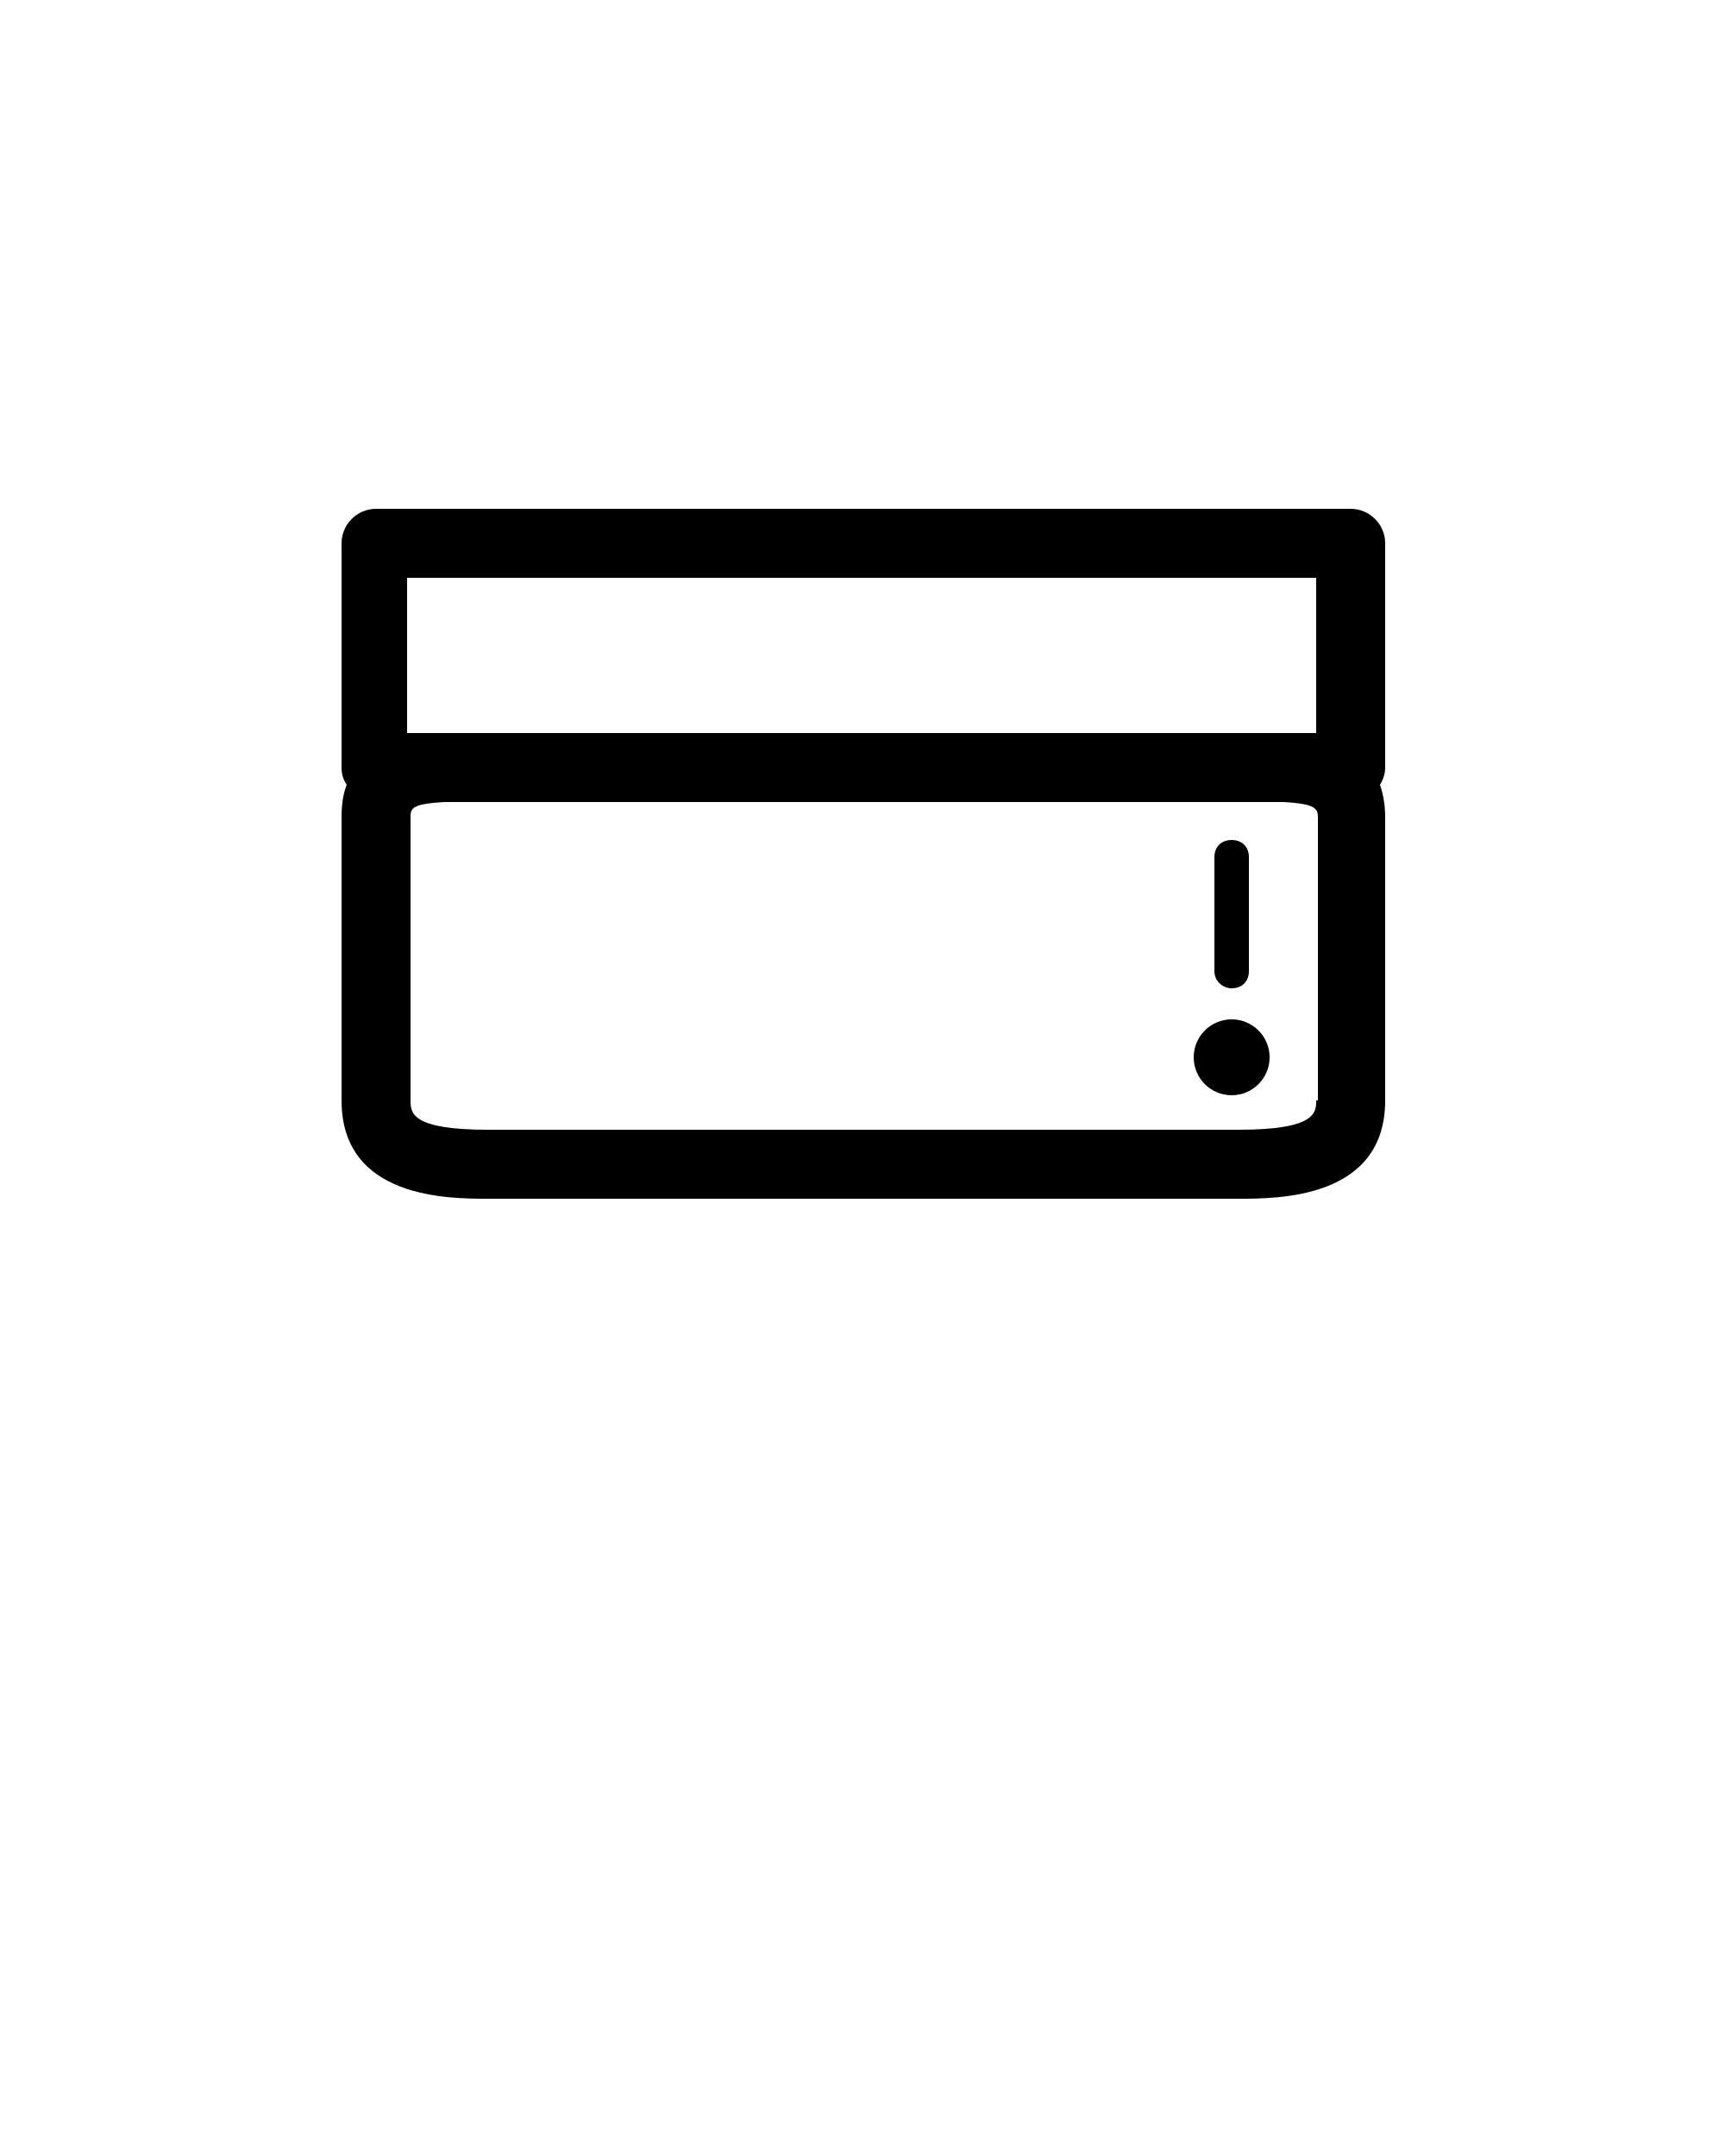
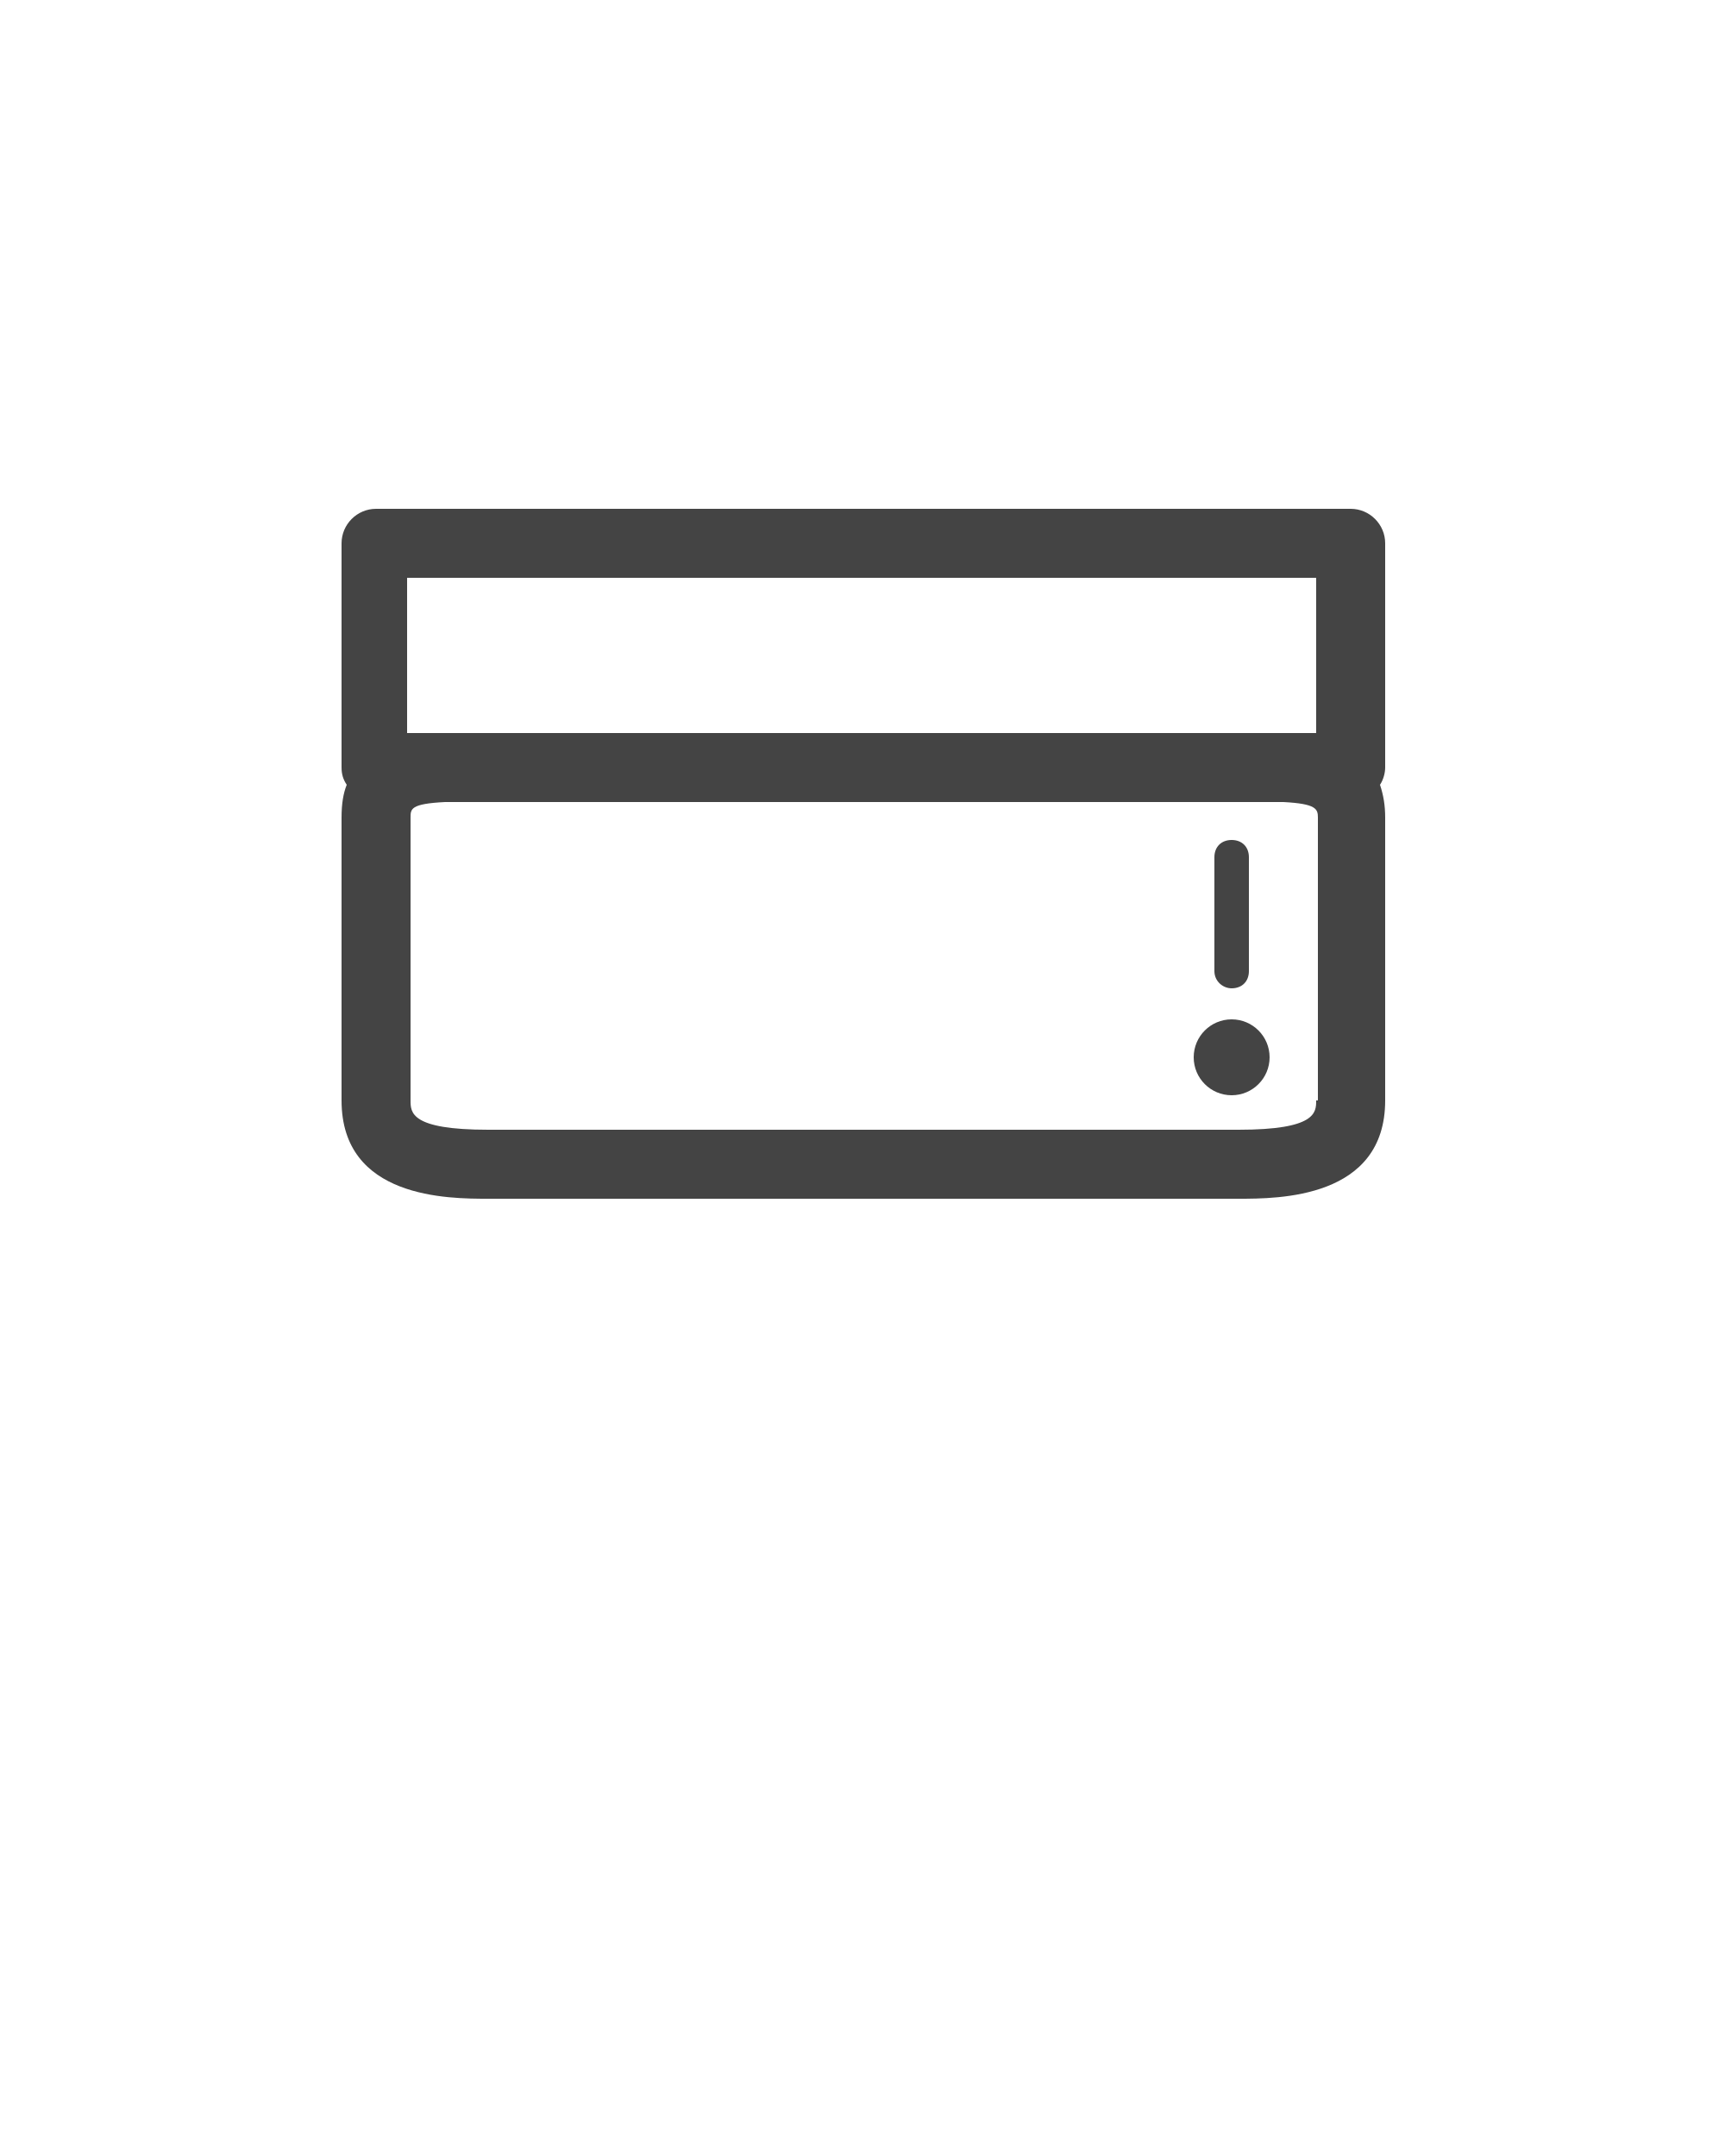
<svg xmlns="http://www.w3.org/2000/svg" version="1.1" x="0px" y="0px" viewBox="0 0 100 125" enable-background="new 0 0 100 100" xml:space="preserve">
-   <path d="M71.4,57.3c0.6,0,1-0.4,1-1v-6.6c0-0.6-0.4-1-1-1s-1,0.4-1,1v6.6C70.4,56.9,70.9,57.3,71.4,57.3z" />
-   <circle cx="71.4" cy="61.3" r="2.2" />
-   <path d="M78.3,29.5H21.8c-1.1,0-2,0.9-2,2v13c0,0.4,0.1,0.7,0.3,1c-0.2,0.5-0.3,1.1-0.3,1.9v16.4c0,5.7,6.2,5.7,8.5,5.7h43.5  c2.3,0,8.5,0,8.5-5.7V47.4c0-0.7-0.1-1.3-0.3-1.9c0.2-0.3,0.3-0.7,0.3-1v-13C80.3,30.4,79.4,29.5,78.3,29.5z M23.8,33.5h52.5v9h-1.9  c-0.3,0-0.6,0-0.9,0l-45.3,0l-1.8,0c-0.2,0-0.5,0-0.9,0h-1.9V33.5z M76.3,63.8c0,0.7,0,1.7-4.5,1.7H28.3c-4.5,0-4.5-1-4.5-1.7V47.4  c0-0.5,0-0.8,2-0.9h48.6c1.9,0.1,2,0.4,2,0.9V63.8z" />
+   <path fill="#444" d="M71.4,57.3c0.6,0,1-0.4,1-1v-6.6c0-0.6-0.4-1-1-1s-1,0.4-1,1v6.6C70.4,56.9,70.9,57.3,71.4,57.3z" />
+   <circle fill="#444" cx="71.4" cy="61.3" r="2.2" />
+   <path fill="#444" d="M78.3,29.5H21.8c-1.1,0-2,0.9-2,2v13c0,0.4,0.1,0.7,0.3,1c-0.2,0.5-0.3,1.1-0.3,1.9v16.4c0,5.7,6.2,5.7,8.5,5.7h43.5  c2.3,0,8.5,0,8.5-5.7V47.4c0-0.7-0.1-1.3-0.3-1.9c0.2-0.3,0.3-0.7,0.3-1v-13C80.3,30.4,79.4,29.5,78.3,29.5z M23.8,33.5h52.5v9h-1.9  c-0.3,0-0.6,0-0.9,0l-45.3,0l-1.8,0c-0.2,0-0.5,0-0.9,0h-1.9V33.5z M76.3,63.8c0,0.7,0,1.7-4.5,1.7H28.3c-4.5,0-4.5-1-4.5-1.7V47.4  c0-0.5,0-0.8,2-0.9h48.6c1.9,0.1,2,0.4,2,0.9V63.8z" />
</svg>
